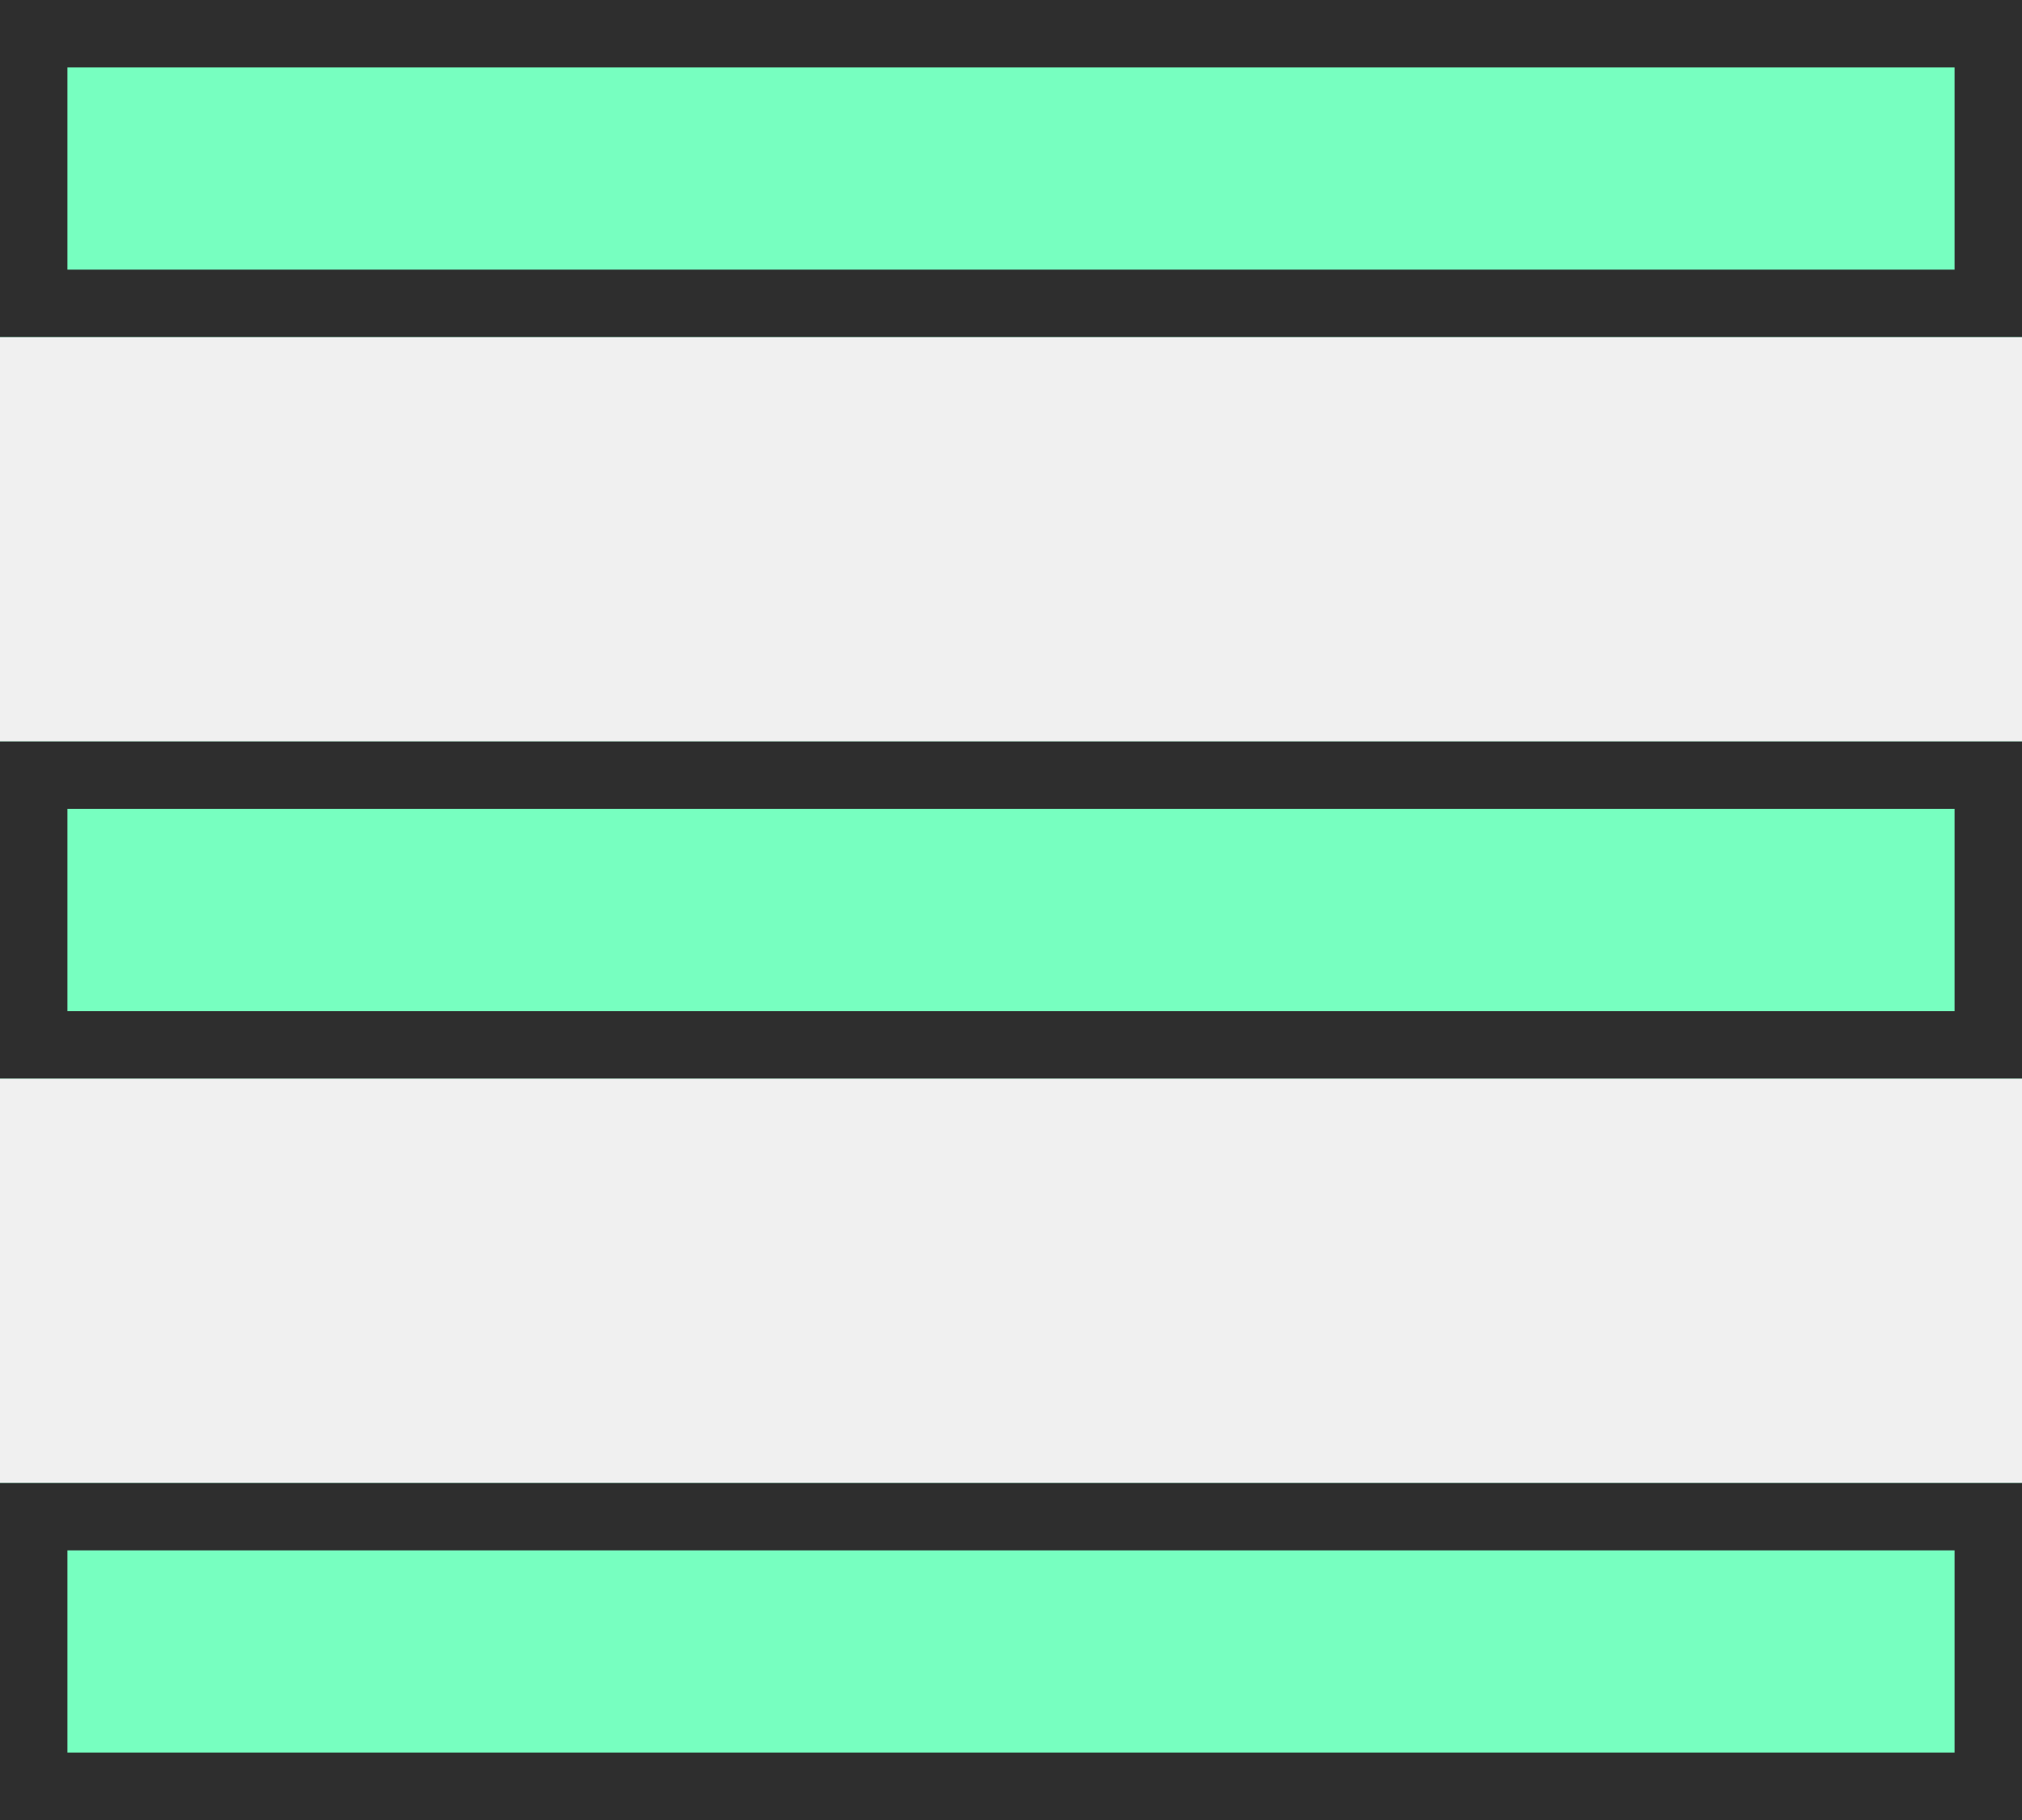
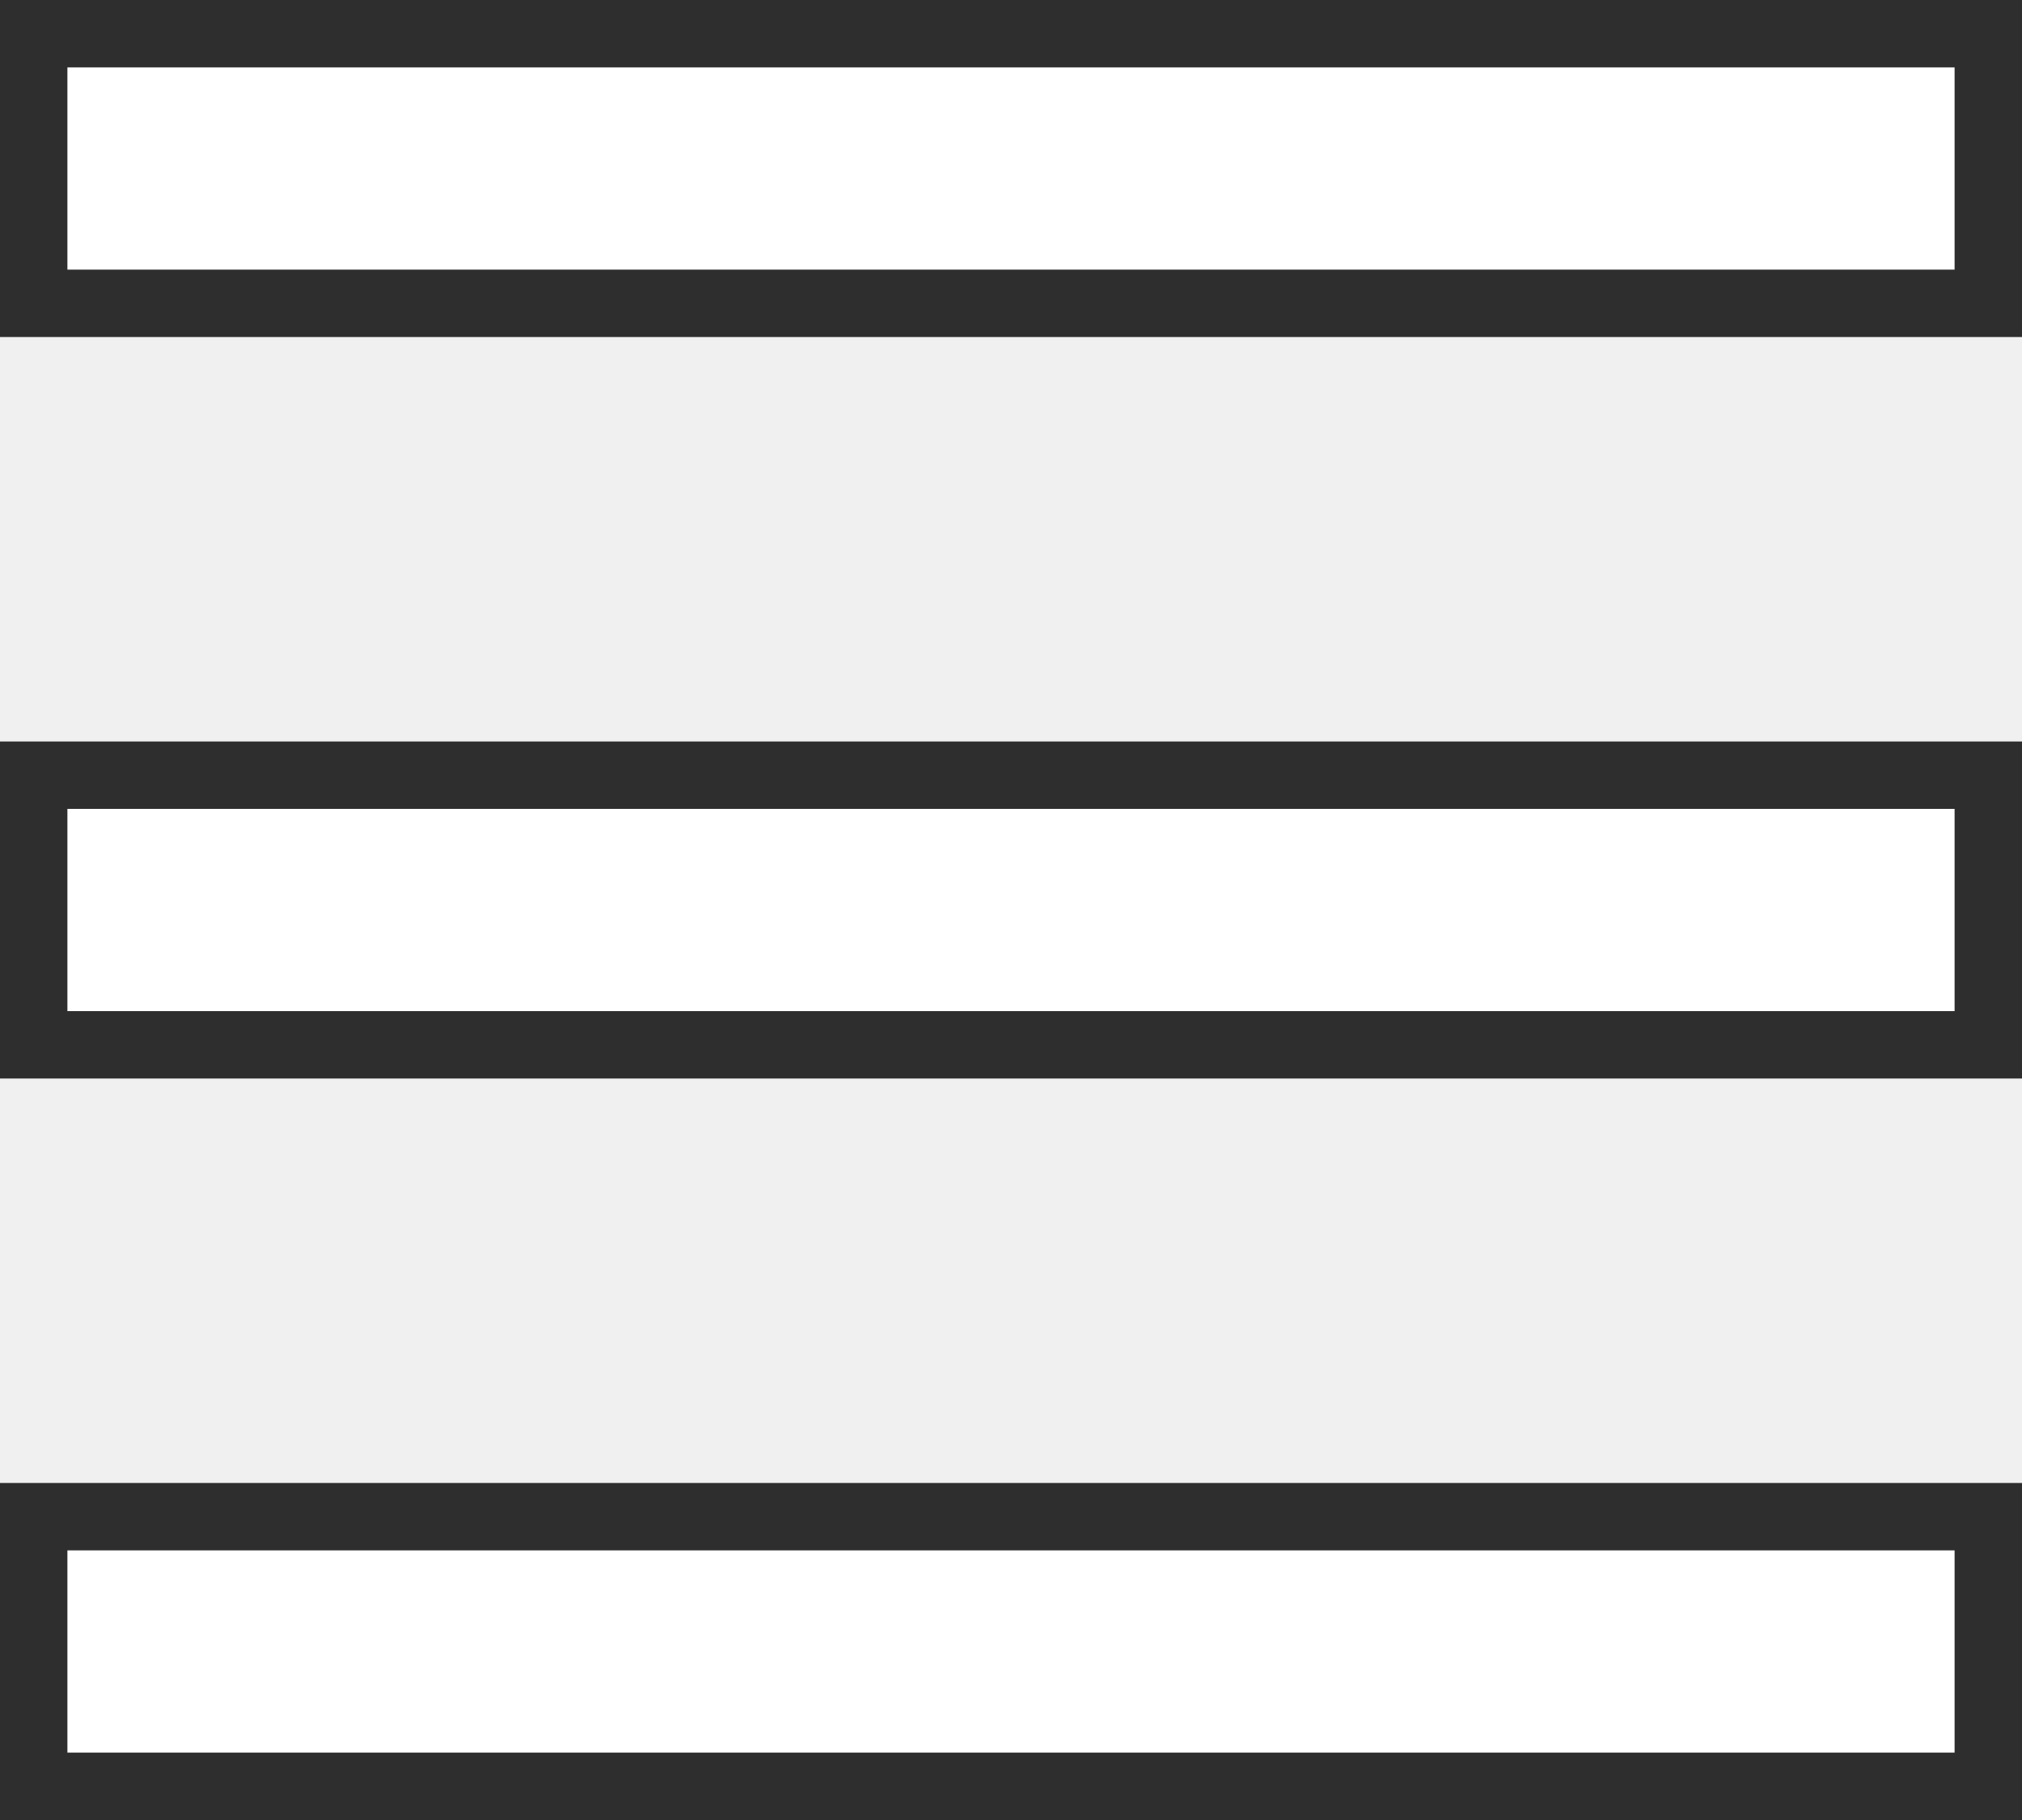
<svg xmlns="http://www.w3.org/2000/svg" id="HAMBERDER" viewBox="0 0 30 27">
-   <g id="Rectangle_1" data-name="Rectangle 1" fill="#77ffc0" stroke="#2e2e2e" stroke-width="1">
+   <g id="Rectangle_1" data-name="Rectangle 1" fill="#fff" stroke="#2e2e2e" stroke-width="1">
    <rect width="30" height="5" stroke="none" />
    <rect x="0.5" y="0.5" width="29" height="4" fill="none" />
  </g>
-   <g id="Rectangle_2" data-name="Rectangle 2" transform="translate(0 11)" fill="#77ffc0" stroke="#2e2e2e" stroke-width="1">
+   <g id="Rectangle_2" data-name="Rectangle 2" transform="translate(0 11)" fill="#fff" stroke="#2e2e2e" stroke-width="1">
    <rect width="30" height="5" stroke="none" />
    <rect x="0.5" y="0.5" width="29" height="4" fill="none" />
  </g>
-   <g id="Rectangle_3" data-name="Rectangle 3" transform="translate(0 22)" fill="#77ffc0" stroke="#2e2e2e" stroke-width="1">
+   <g id="Rectangle_3" data-name="Rectangle 3" transform="translate(0 22)" fill="#fff" stroke="#2e2e2e" stroke-width="1">
    <rect width="30" height="5" stroke="none" />
    <rect x="0.5" y="0.5" width="29" height="4" fill="none" />
  </g>
</svg>
